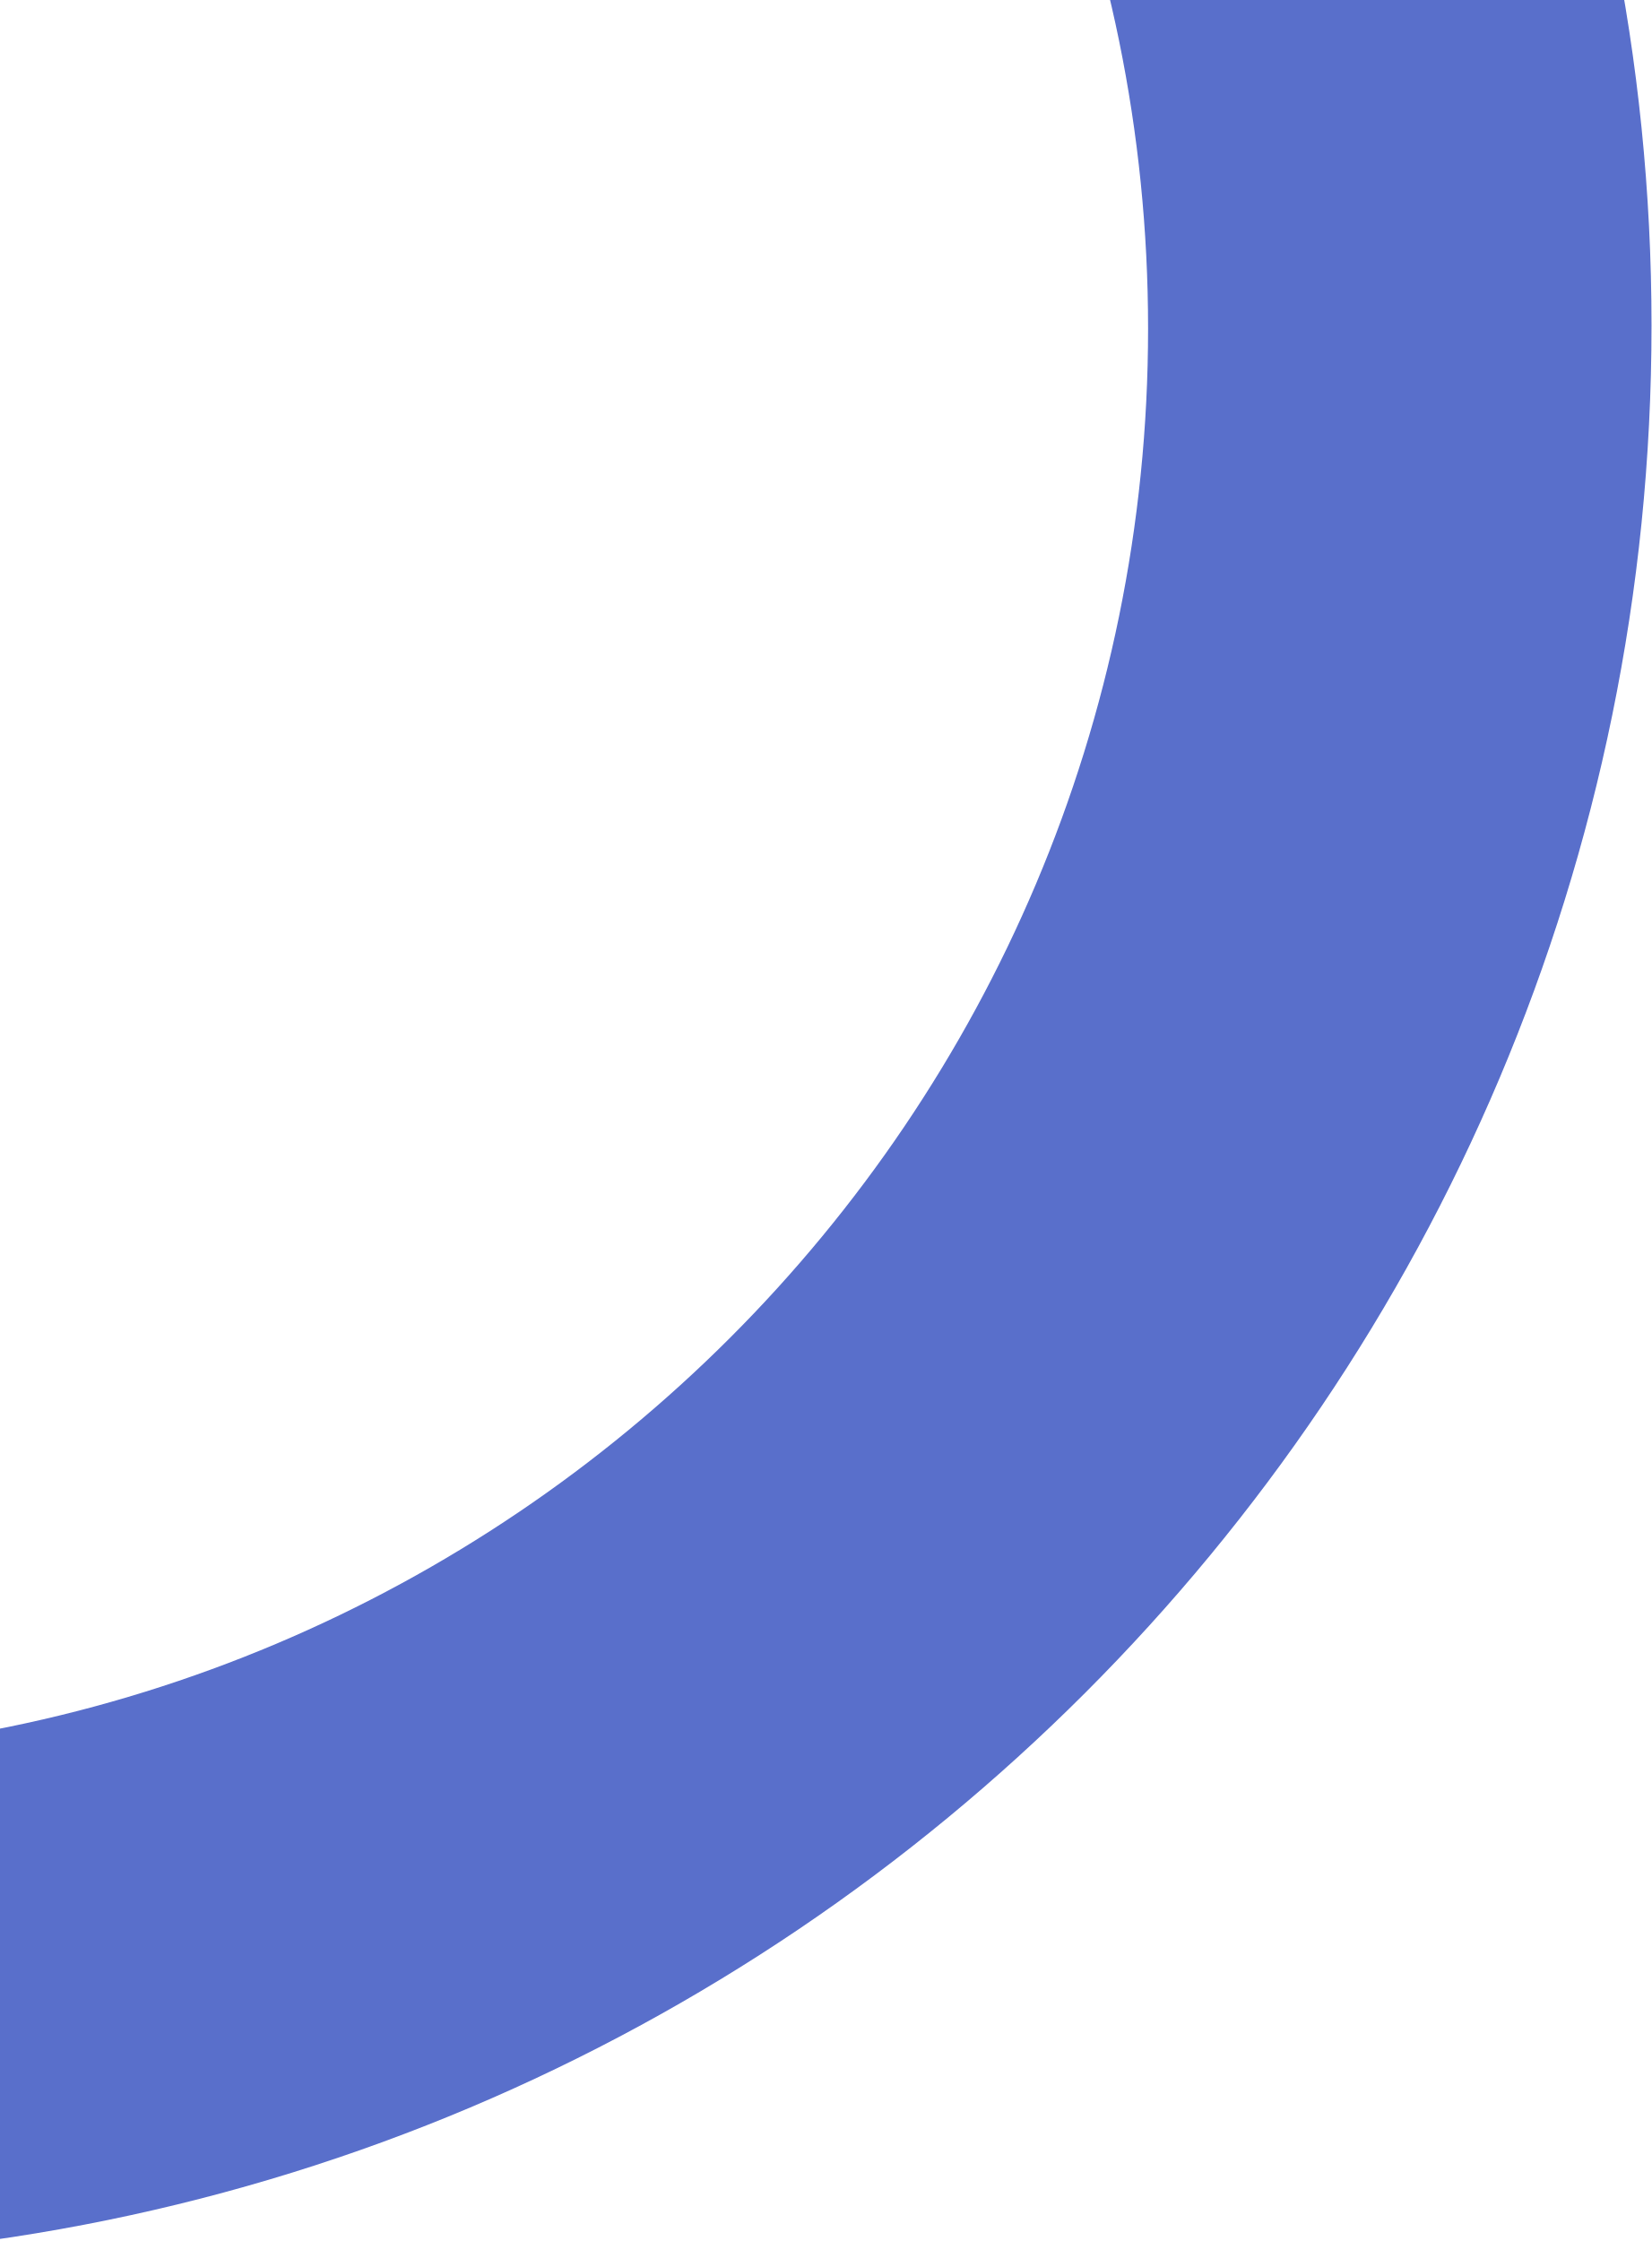
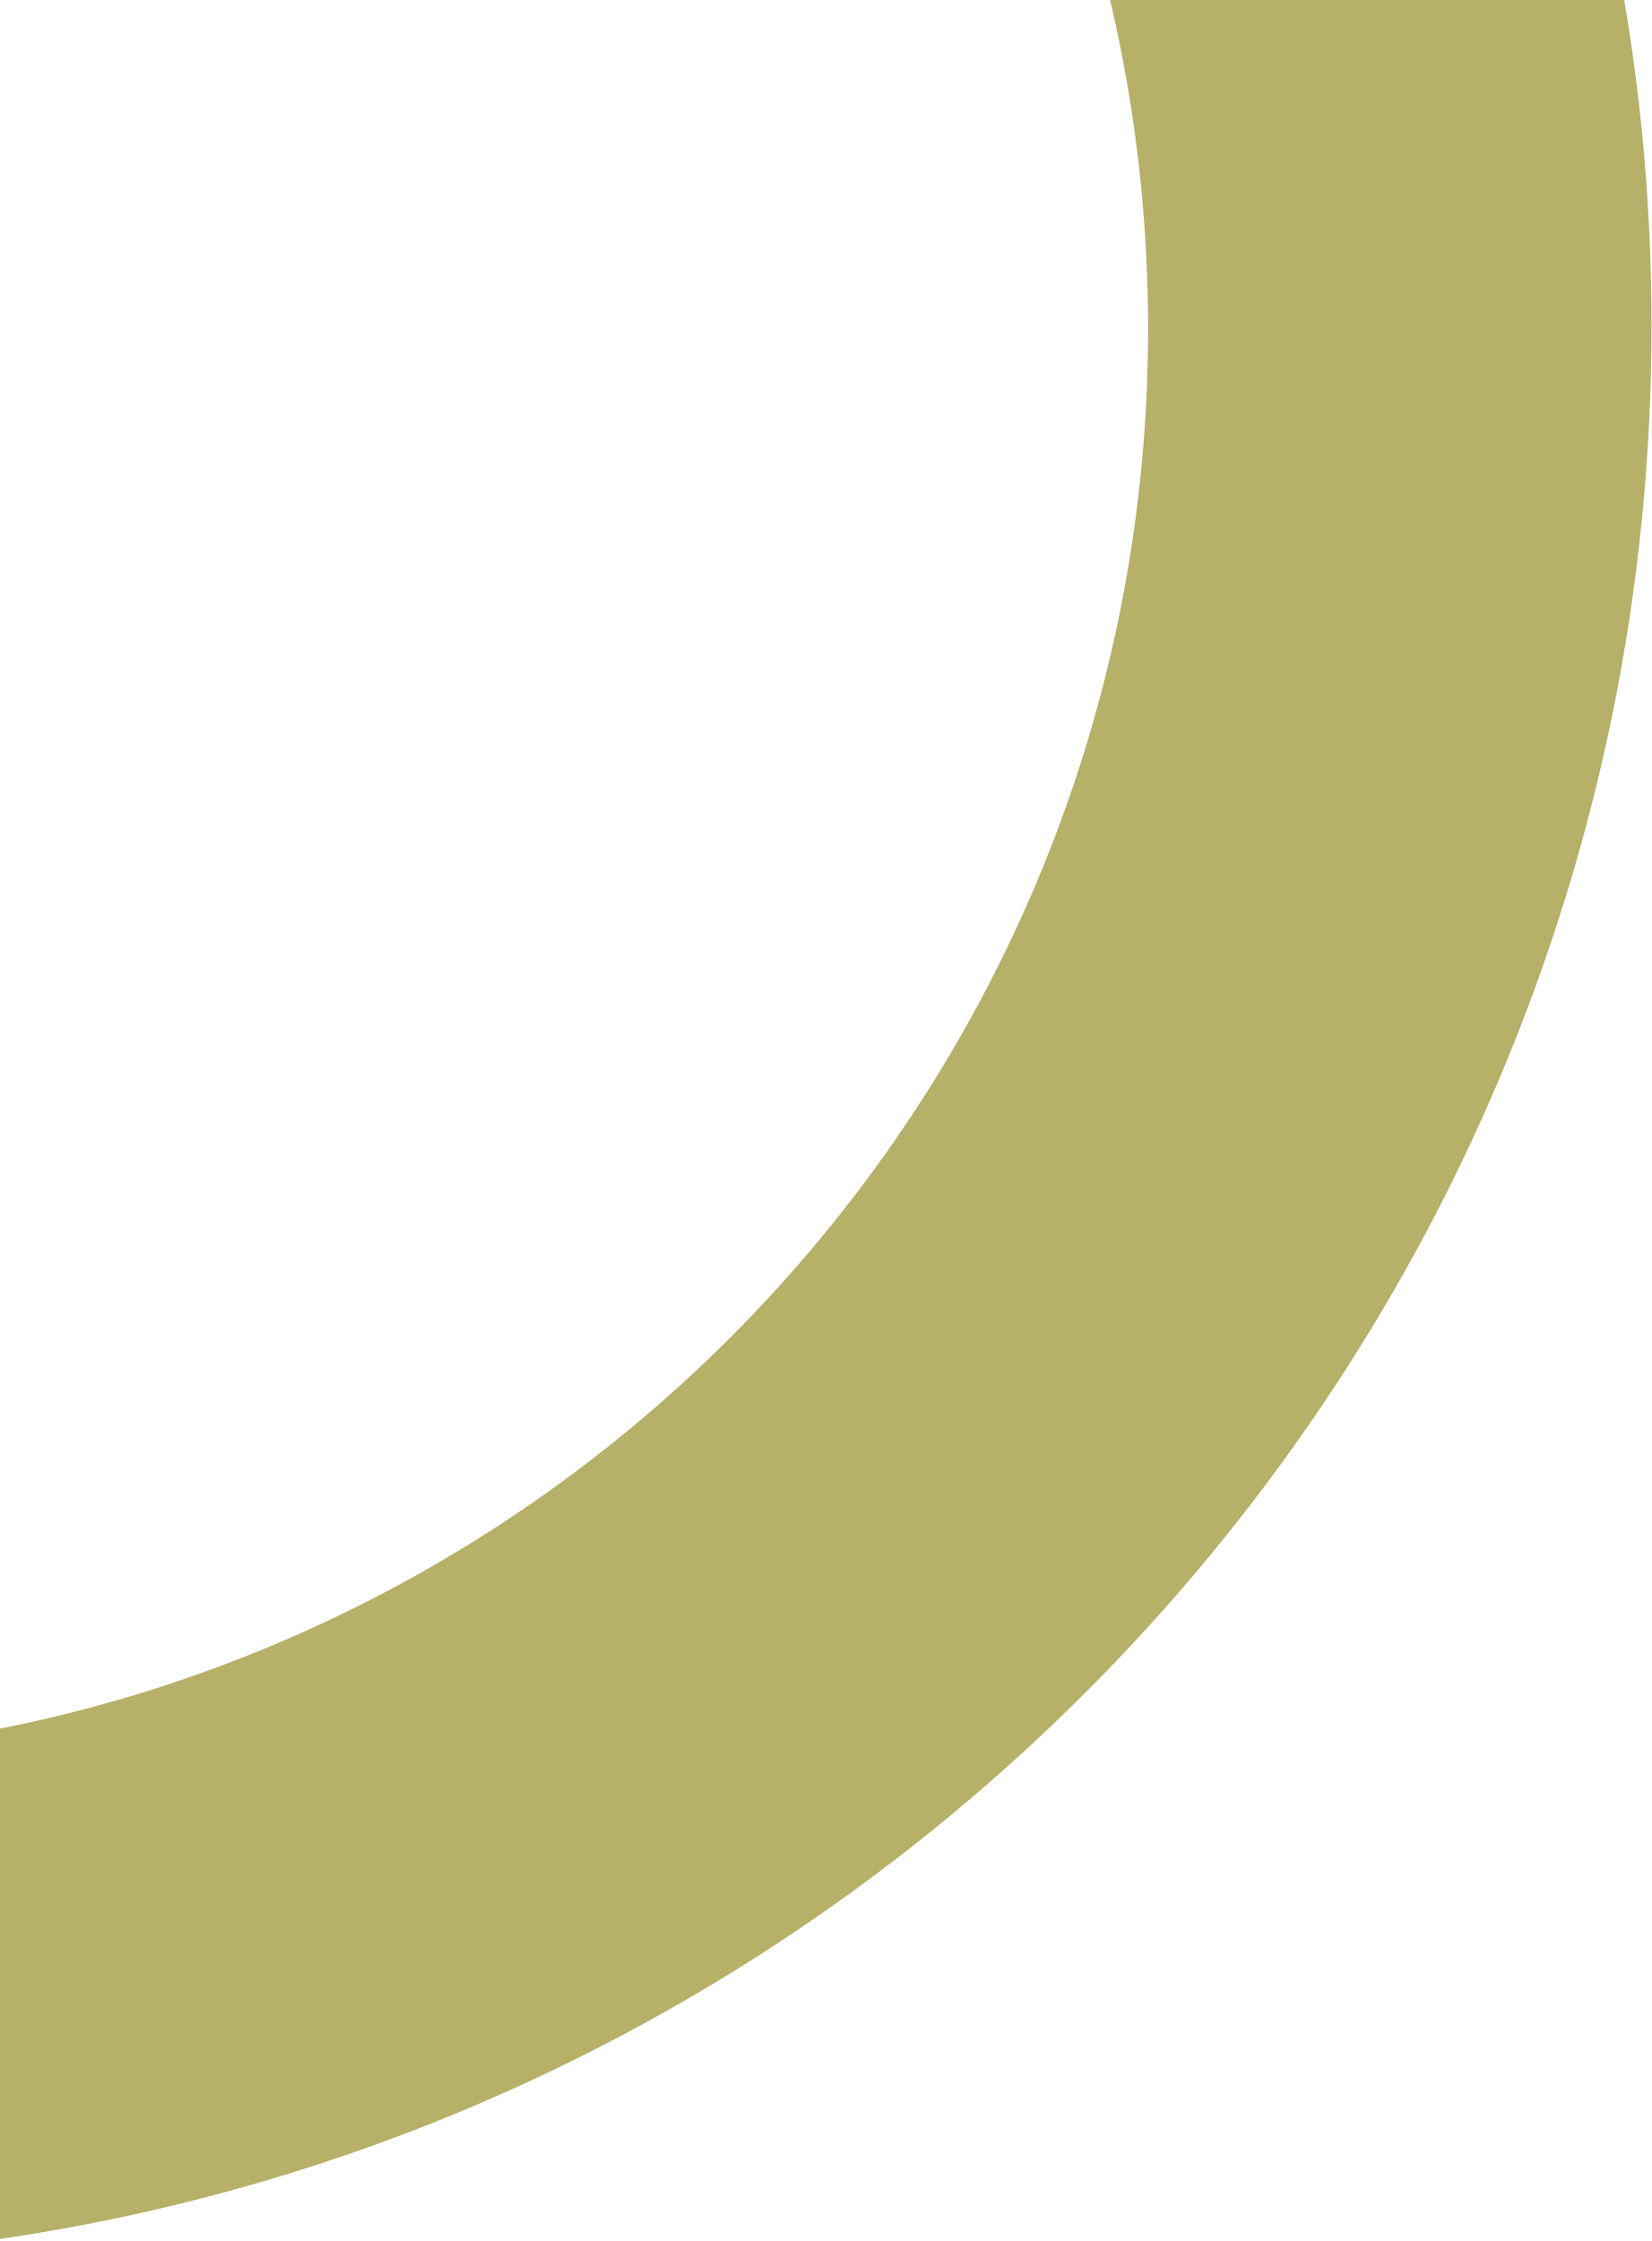
<svg xmlns="http://www.w3.org/2000/svg" width="269" height="365">
-   <path fill="#0122af" fill-opacity=".651" d="M-46 368c-173.97 0-315-141.03-315-315s141.03-315 315-315S269-120.97 269 53 127.97 368-46 368zm.5-82C82.906 286 187 181.906 187 53.5S82.906-179-45.5-179-278-74.906-278 53.5-173.906 286-45.5 286z" />
+   <path fill="#8f8619" fill-opacity=".651" d="M-46 368c-173.97 0-315-141.03-315-315s141.03-315 315-315S269-120.97 269 53 127.97 368-46 368zm.5-82C82.906 286 187 181.906 187 53.5S82.906-179-45.5-179-278-74.906-278 53.5-173.906 286-45.5 286z" />
</svg>
